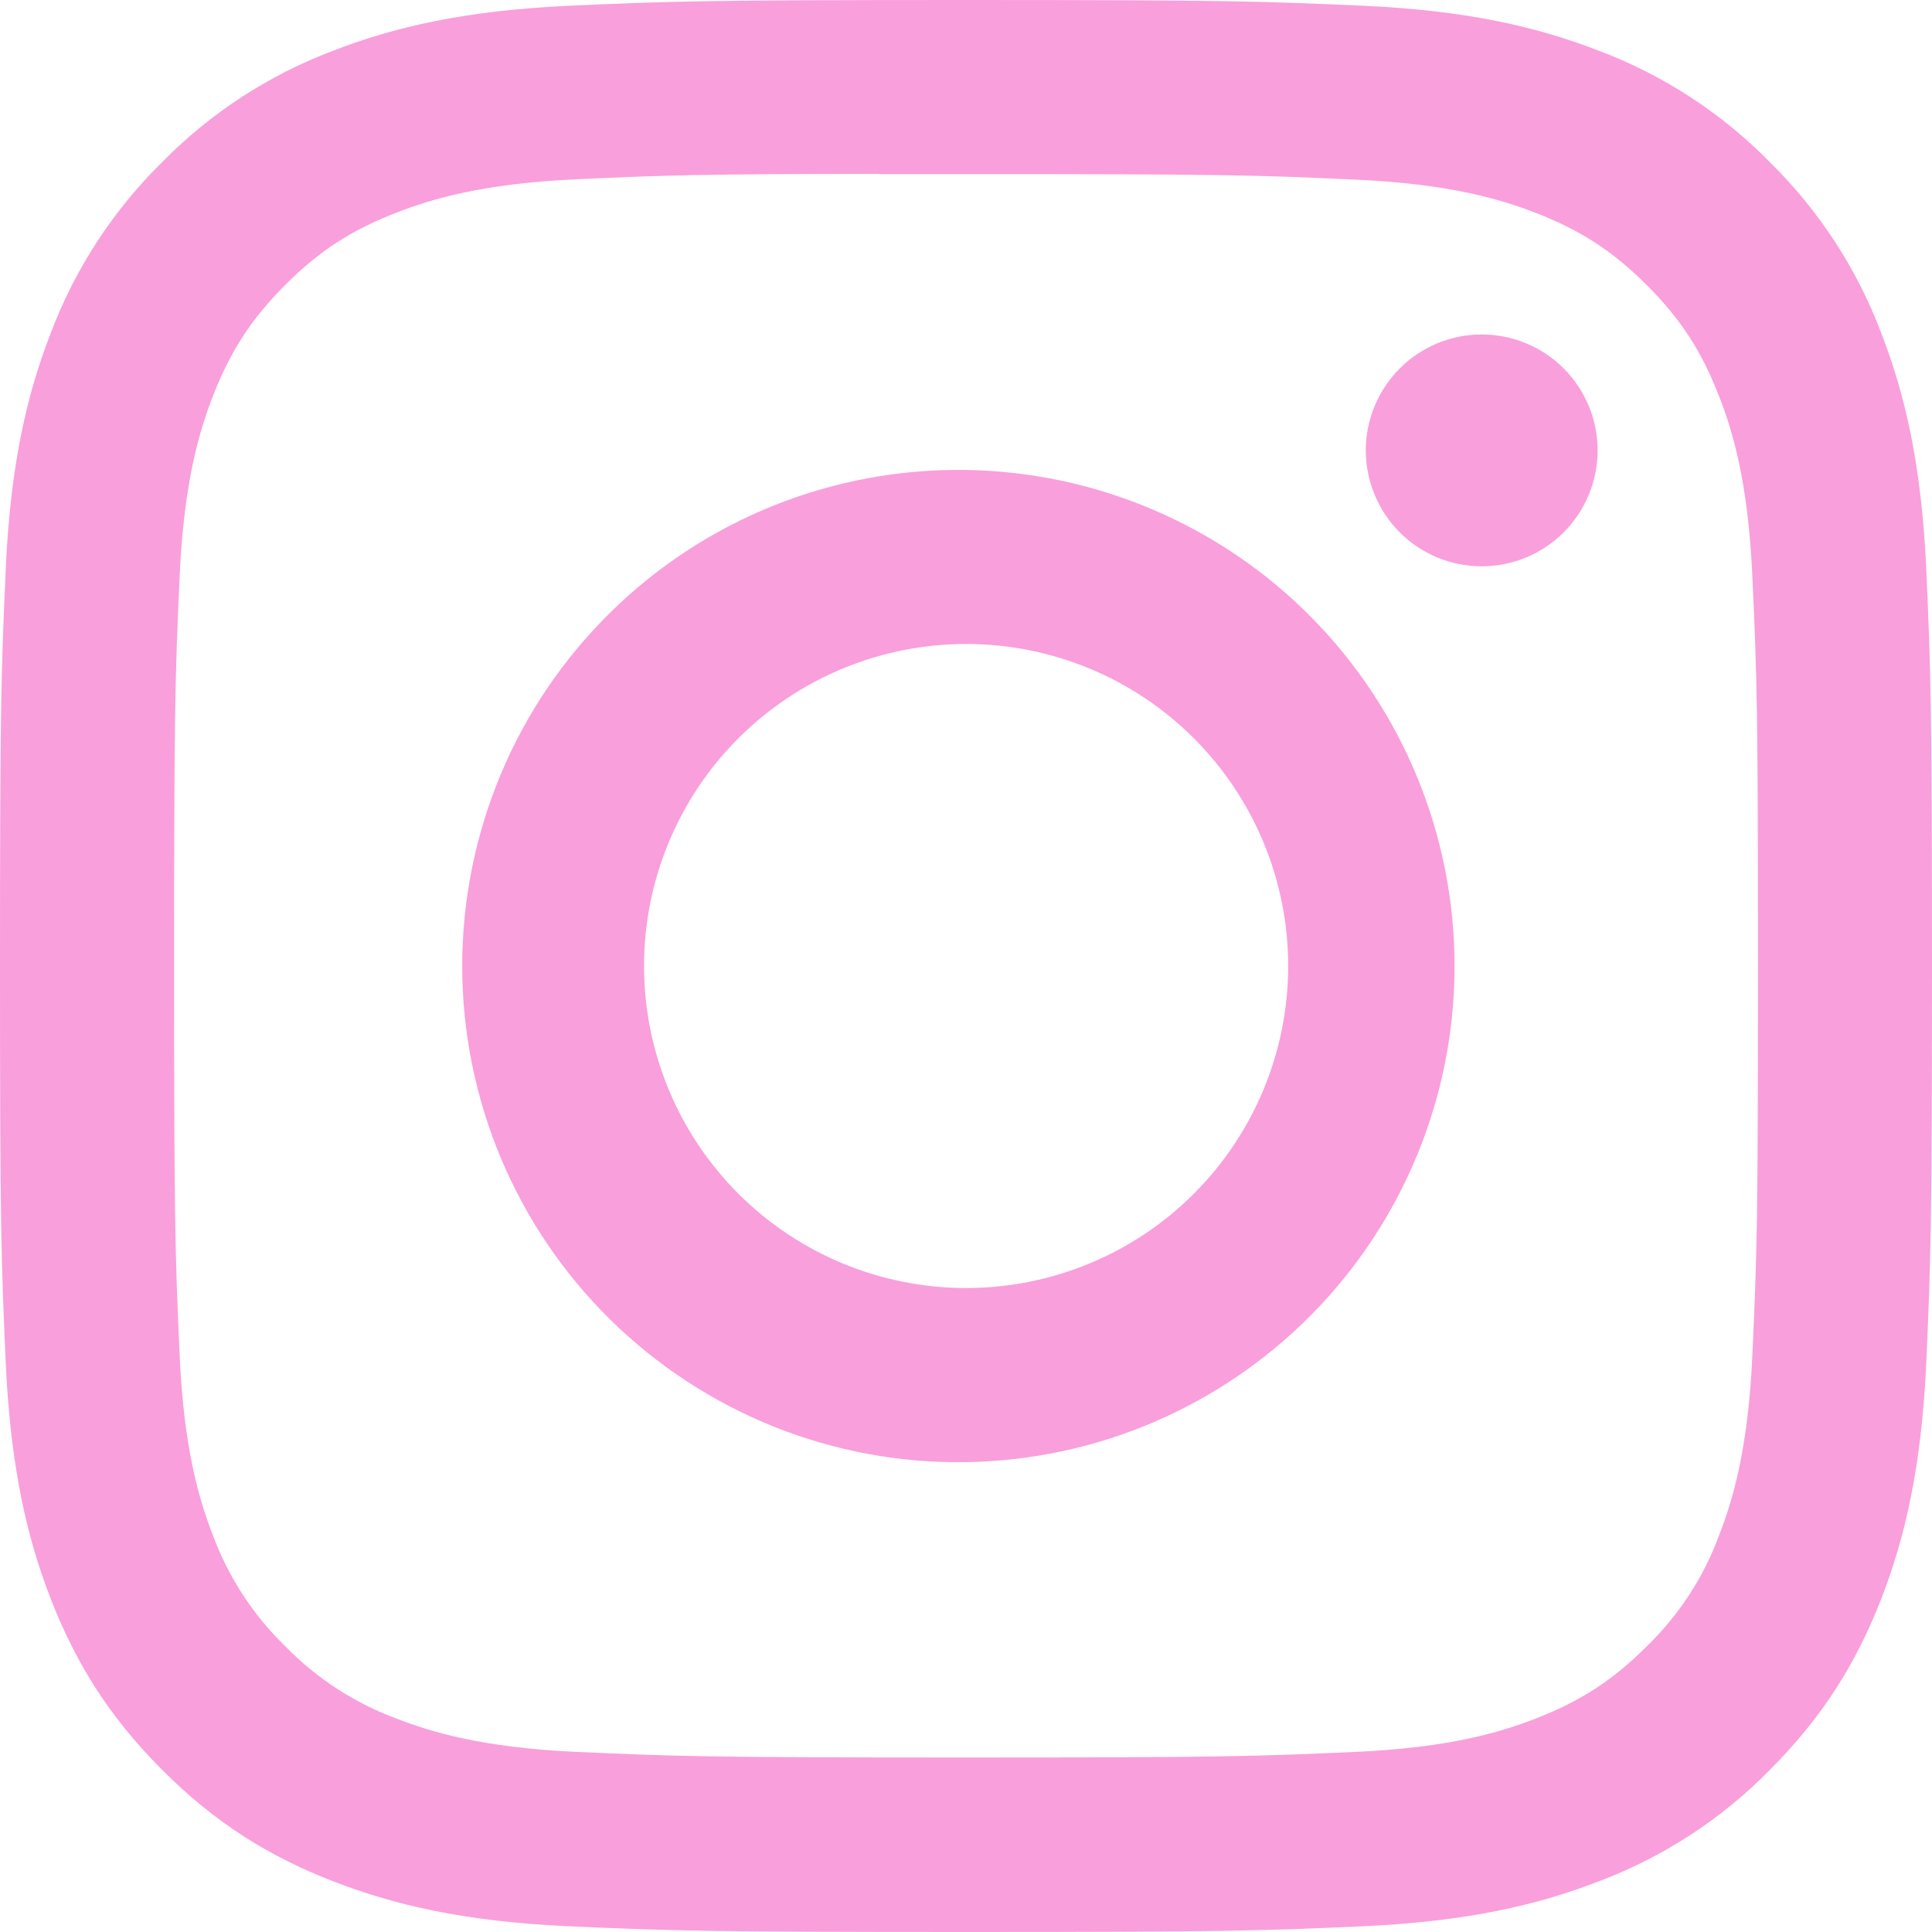
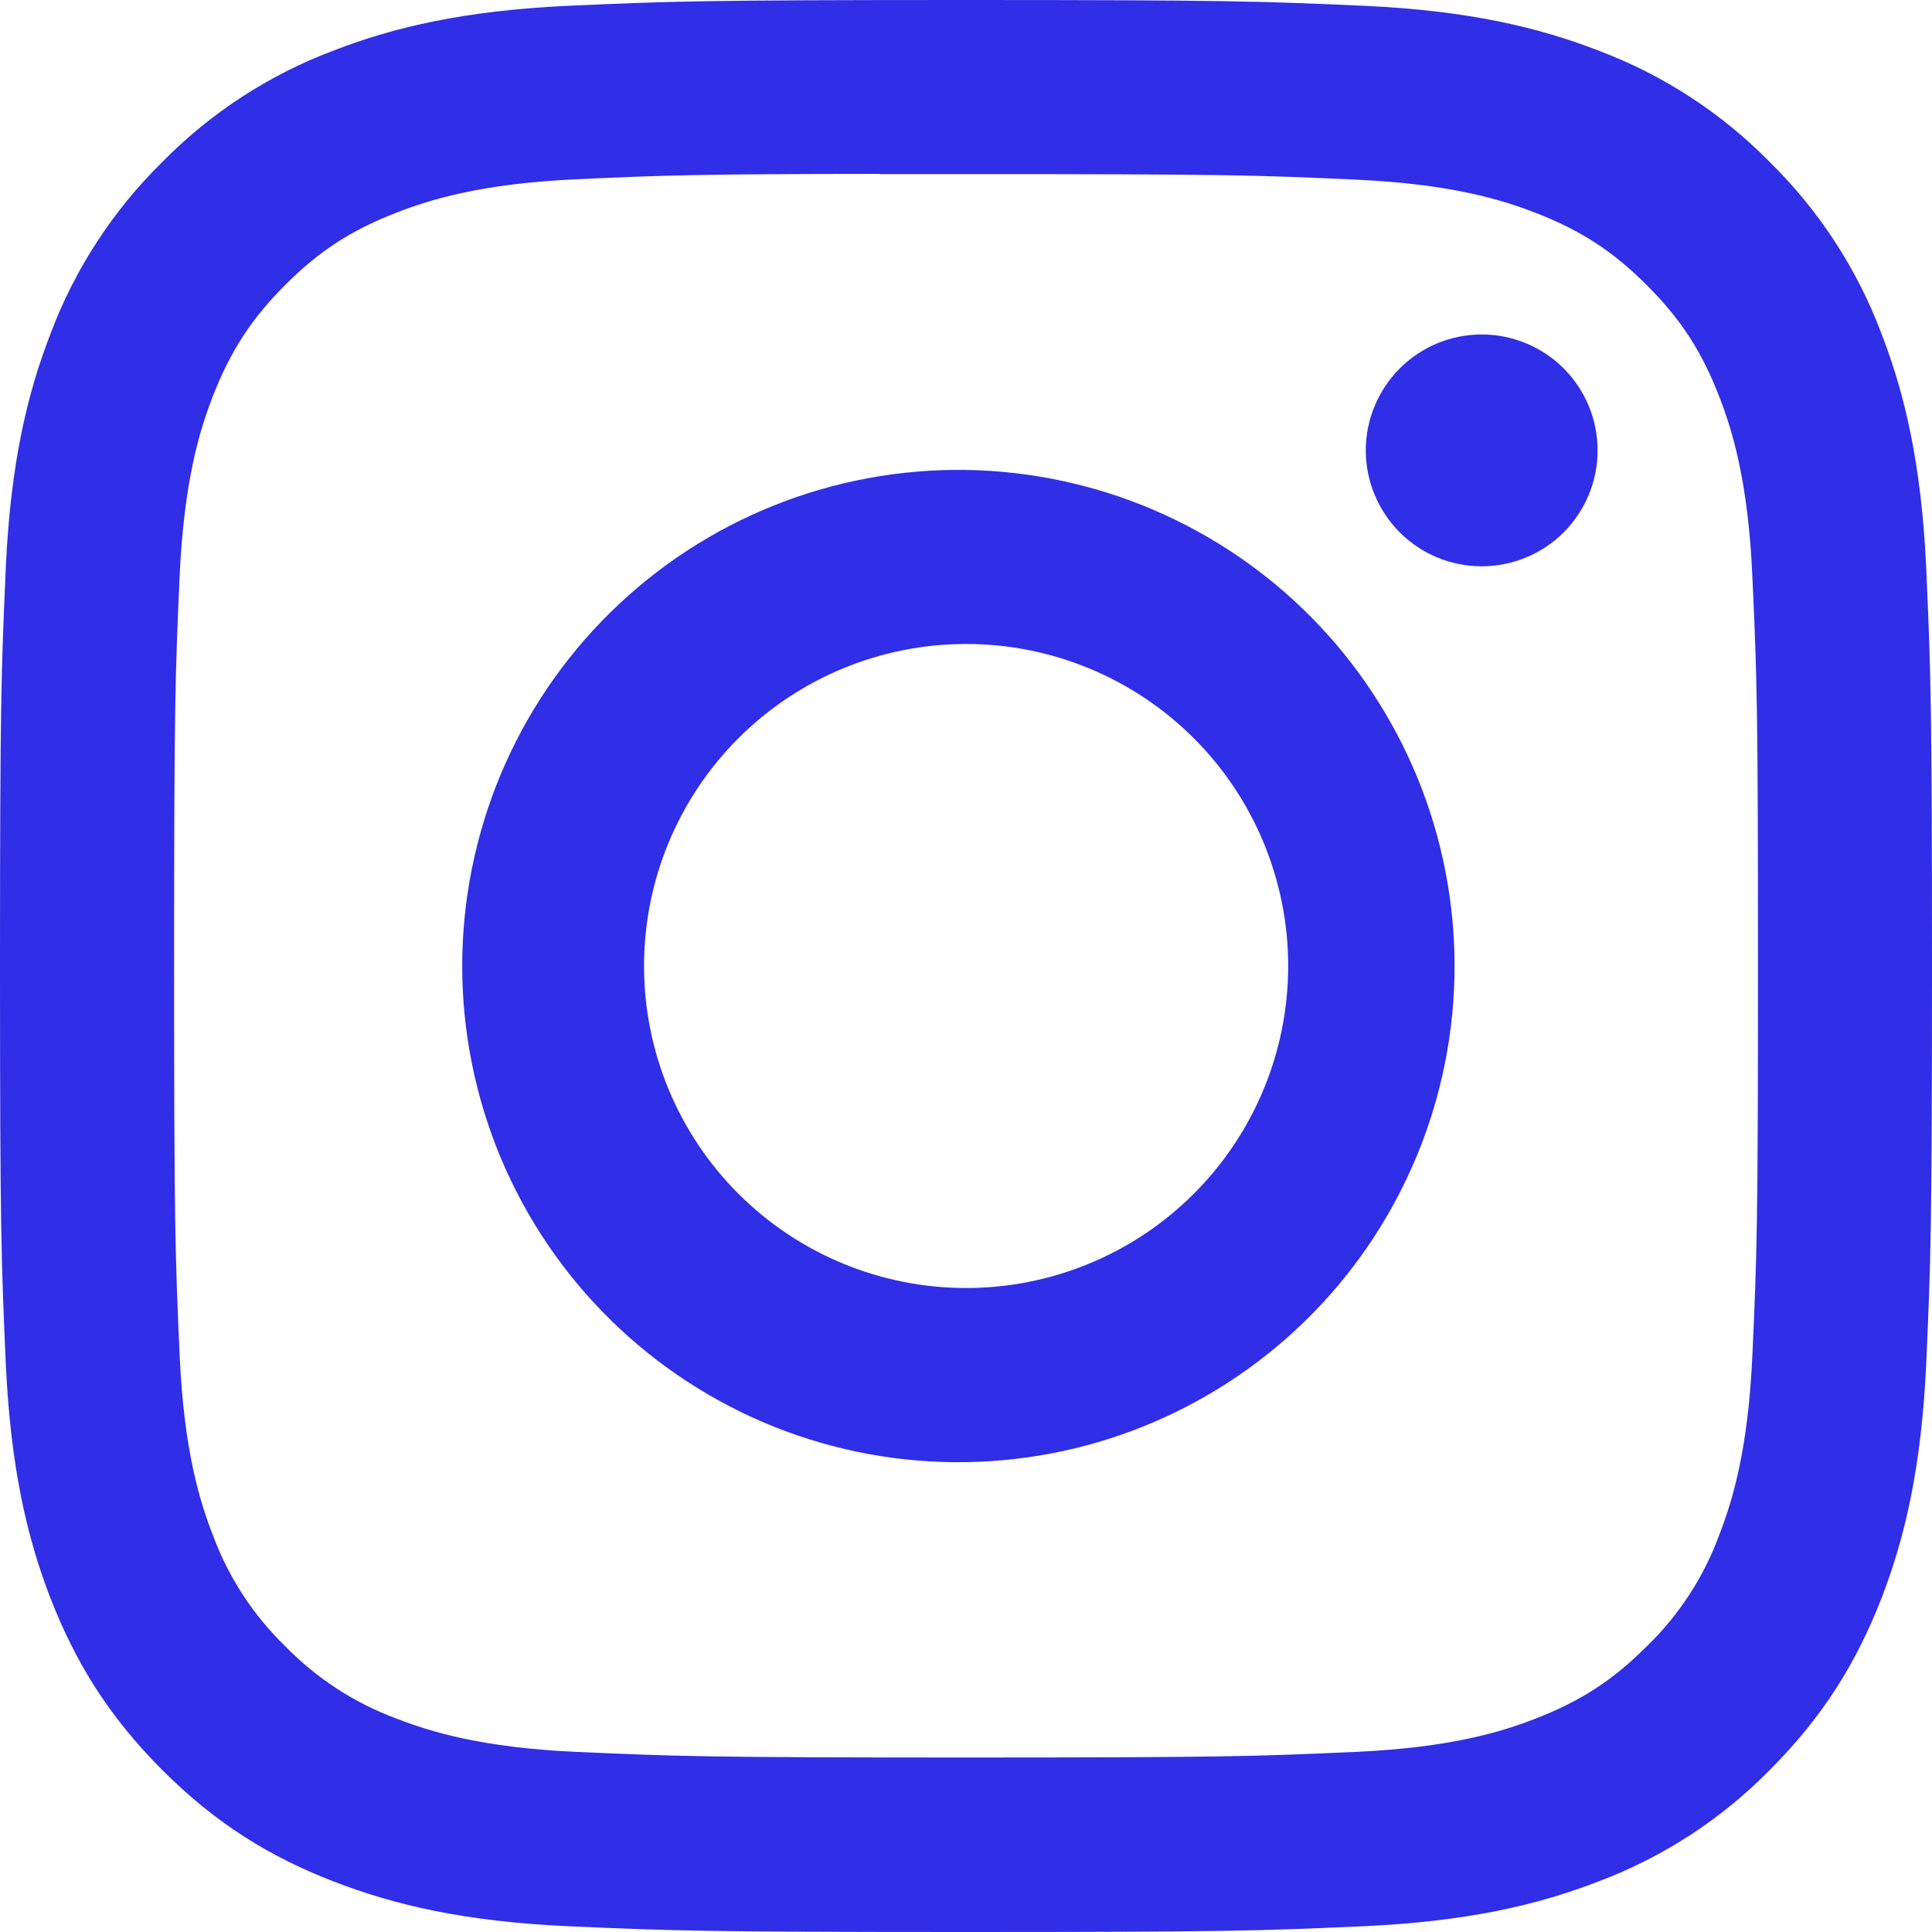
<svg xmlns="http://www.w3.org/2000/svg" width="25" height="25" viewBox="0 0 25 25" fill="none">
-   <path d="M12.5 0C9.108 0 8.681 0.016 7.348 0.075C6.016 0.138 5.108 0.347 4.312 0.656C3.478 0.97 2.723 1.462 2.098 2.098C1.463 2.723 0.97 3.478 0.656 4.312C0.347 5.106 0.136 6.016 0.075 7.344C0.016 8.68 0 9.105 0 12.502C0 15.895 0.016 16.32 0.075 17.653C0.138 18.984 0.347 19.892 0.656 20.688C0.977 21.509 1.403 22.206 2.098 22.902C2.792 23.597 3.489 24.025 4.311 24.344C5.108 24.653 6.014 24.864 7.345 24.925C8.68 24.984 9.105 25 12.5 25C15.895 25 16.319 24.984 17.653 24.925C18.983 24.863 19.894 24.653 20.689 24.344C21.523 24.03 22.278 23.538 22.902 22.902C23.597 22.206 24.023 21.509 24.344 20.688C24.652 19.892 24.863 18.984 24.925 17.653C24.984 16.32 25 15.895 25 12.5C25 9.105 24.984 8.68 24.925 7.345C24.863 6.016 24.652 5.106 24.344 4.312C24.03 3.478 23.537 2.723 22.902 2.098C22.277 1.462 21.522 0.97 20.688 0.656C19.891 0.347 18.981 0.136 17.652 0.075C16.317 0.016 15.894 0 12.497 0H12.502H12.5ZM11.38 2.253H12.502C15.839 2.253 16.234 2.264 17.552 2.325C18.77 2.38 19.433 2.584 19.873 2.755C20.456 2.981 20.873 3.253 21.311 3.691C21.748 4.128 22.019 4.544 22.245 5.128C22.417 5.567 22.62 6.23 22.675 7.448C22.736 8.766 22.748 9.161 22.748 12.497C22.748 15.833 22.736 16.23 22.675 17.547C22.62 18.766 22.416 19.427 22.245 19.867C22.045 20.41 21.725 20.901 21.309 21.303C20.872 21.741 20.456 22.011 19.872 22.238C19.434 22.409 18.772 22.613 17.552 22.669C16.234 22.728 15.839 22.742 12.502 22.742C9.164 22.742 8.767 22.728 7.45 22.669C6.231 22.613 5.57 22.409 5.13 22.238C4.587 22.037 4.096 21.718 3.692 21.303C3.276 20.9 2.956 20.409 2.755 19.866C2.584 19.427 2.38 18.764 2.325 17.545C2.266 16.228 2.253 15.833 2.253 12.494C2.253 9.156 2.266 8.762 2.325 7.445C2.381 6.227 2.584 5.564 2.756 5.123C2.983 4.541 3.255 4.123 3.692 3.686C4.13 3.248 4.545 2.978 5.13 2.752C5.57 2.58 6.231 2.377 7.45 2.32C8.603 2.267 9.05 2.252 11.38 2.25V2.253ZM19.173 4.328C18.977 4.328 18.781 4.367 18.599 4.442C18.417 4.518 18.252 4.628 18.113 4.767C17.974 4.907 17.863 5.072 17.788 5.254C17.712 5.436 17.673 5.631 17.673 5.828C17.673 6.025 17.712 6.22 17.788 6.402C17.863 6.584 17.974 6.75 18.113 6.889C18.252 7.028 18.417 7.139 18.599 7.214C18.781 7.289 18.977 7.328 19.173 7.328C19.571 7.328 19.953 7.17 20.234 6.889C20.515 6.607 20.673 6.226 20.673 5.828C20.673 5.43 20.515 5.049 20.234 4.767C19.953 4.486 19.571 4.328 19.173 4.328ZM12.502 6.081C11.65 6.068 10.805 6.224 10.014 6.541C9.224 6.857 8.504 7.328 7.897 7.926C7.29 8.523 6.808 9.235 6.479 10.021C6.151 10.806 5.981 11.649 5.981 12.501C5.981 13.352 6.151 14.195 6.479 14.981C6.808 15.766 7.29 16.479 7.897 17.076C8.504 17.673 9.224 18.144 10.014 18.461C10.805 18.777 11.65 18.934 12.502 18.92C14.187 18.894 15.794 18.206 16.977 17.005C18.159 15.804 18.822 14.186 18.822 12.501C18.822 10.815 18.159 9.198 16.977 7.996C15.794 6.795 14.187 6.108 12.502 6.081ZM12.502 8.333C13.607 8.333 14.667 8.772 15.448 9.553C16.23 10.335 16.669 11.395 16.669 12.5C16.669 13.605 16.23 14.665 15.448 15.447C14.667 16.228 13.607 16.667 12.502 16.667C11.396 16.667 10.336 16.228 9.555 15.447C8.773 14.665 8.334 13.605 8.334 12.5C8.334 11.395 8.773 10.335 9.555 9.553C10.336 8.772 11.396 8.333 12.502 8.333Z" fill="#F99FDC" />
+   <path d="M12.5 0C9.108 0 8.681 0.016 7.348 0.075C6.016 0.138 5.108 0.347 4.312 0.656C3.478 0.97 2.723 1.462 2.098 2.098C1.463 2.723 0.97 3.478 0.656 4.312C0.347 5.106 0.136 6.016 0.075 7.344C0.016 8.68 0 9.105 0 12.502C0 15.895 0.016 16.32 0.075 17.653C0.138 18.984 0.347 19.892 0.656 20.688C0.977 21.509 1.403 22.206 2.098 22.902C2.792 23.597 3.489 24.025 4.311 24.344C5.108 24.653 6.014 24.864 7.345 24.925C8.68 24.984 9.105 25 12.5 25C15.895 25 16.319 24.984 17.653 24.925C18.983 24.863 19.894 24.653 20.689 24.344C21.523 24.03 22.278 23.538 22.902 22.902C23.597 22.206 24.023 21.509 24.344 20.688C24.652 19.892 24.863 18.984 24.925 17.653C24.984 16.32 25 15.895 25 12.5C25 9.105 24.984 8.68 24.925 7.345C24.863 6.016 24.652 5.106 24.344 4.312C24.03 3.478 23.537 2.723 22.902 2.098C22.277 1.462 21.522 0.97 20.688 0.656C19.891 0.347 18.981 0.136 17.652 0.075C16.317 0.016 15.894 0 12.497 0H12.502H12.5ZM11.38 2.253H12.502C15.839 2.253 16.234 2.264 17.552 2.325C18.77 2.38 19.433 2.584 19.873 2.755C20.456 2.981 20.873 3.253 21.311 3.691C21.748 4.128 22.019 4.544 22.245 5.128C22.417 5.567 22.62 6.23 22.675 7.448C22.736 8.766 22.748 9.161 22.748 12.497C22.748 15.833 22.736 16.23 22.675 17.547C22.62 18.766 22.416 19.427 22.245 19.867C22.045 20.41 21.725 20.901 21.309 21.303C20.872 21.741 20.456 22.011 19.872 22.238C19.434 22.409 18.772 22.613 17.552 22.669C16.234 22.728 15.839 22.742 12.502 22.742C9.164 22.742 8.767 22.728 7.45 22.669C6.231 22.613 5.57 22.409 5.13 22.238C4.587 22.037 4.096 21.718 3.692 21.303C3.276 20.9 2.956 20.409 2.755 19.866C2.584 19.427 2.38 18.764 2.325 17.545C2.266 16.228 2.253 15.833 2.253 12.494C2.253 9.156 2.266 8.762 2.325 7.445C2.381 6.227 2.584 5.564 2.756 5.123C2.983 4.541 3.255 4.123 3.692 3.686C4.13 3.248 4.545 2.978 5.13 2.752C5.57 2.58 6.231 2.377 7.45 2.32C8.603 2.267 9.05 2.252 11.38 2.25V2.253ZM19.173 4.328C18.977 4.328 18.781 4.367 18.599 4.442C18.417 4.518 18.252 4.628 18.113 4.767C17.974 4.907 17.863 5.072 17.788 5.254C17.712 5.436 17.673 5.631 17.673 5.828C17.673 6.025 17.712 6.22 17.788 6.402C17.863 6.584 17.974 6.75 18.113 6.889C18.252 7.028 18.417 7.139 18.599 7.214C18.781 7.289 18.977 7.328 19.173 7.328C19.571 7.328 19.953 7.17 20.234 6.889C20.515 6.607 20.673 6.226 20.673 5.828C20.673 5.43 20.515 5.049 20.234 4.767C19.953 4.486 19.571 4.328 19.173 4.328ZM12.502 6.081C11.65 6.068 10.805 6.224 10.014 6.541C9.224 6.857 8.504 7.328 7.897 7.926C7.29 8.523 6.808 9.235 6.479 10.021C6.151 10.806 5.981 11.649 5.981 12.501C5.981 13.352 6.151 14.195 6.479 14.981C6.808 15.766 7.29 16.479 7.897 17.076C8.504 17.673 9.224 18.144 10.014 18.461C10.805 18.777 11.65 18.934 12.502 18.92C14.187 18.894 15.794 18.206 16.977 17.005C18.159 15.804 18.822 14.186 18.822 12.501C18.822 10.815 18.159 9.198 16.977 7.996C15.794 6.795 14.187 6.108 12.502 6.081ZM12.502 8.333C13.607 8.333 14.667 8.772 15.448 9.553C16.23 10.335 16.669 11.395 16.669 12.5C16.669 13.605 16.23 14.665 15.448 15.447C14.667 16.228 13.607 16.667 12.502 16.667C11.396 16.667 10.336 16.228 9.555 15.447C8.773 14.665 8.334 13.605 8.334 12.5C8.334 11.395 8.773 10.335 9.555 9.553C10.336 8.772 11.396 8.333 12.502 8.333Z" fill="#302EE7" />
</svg>
